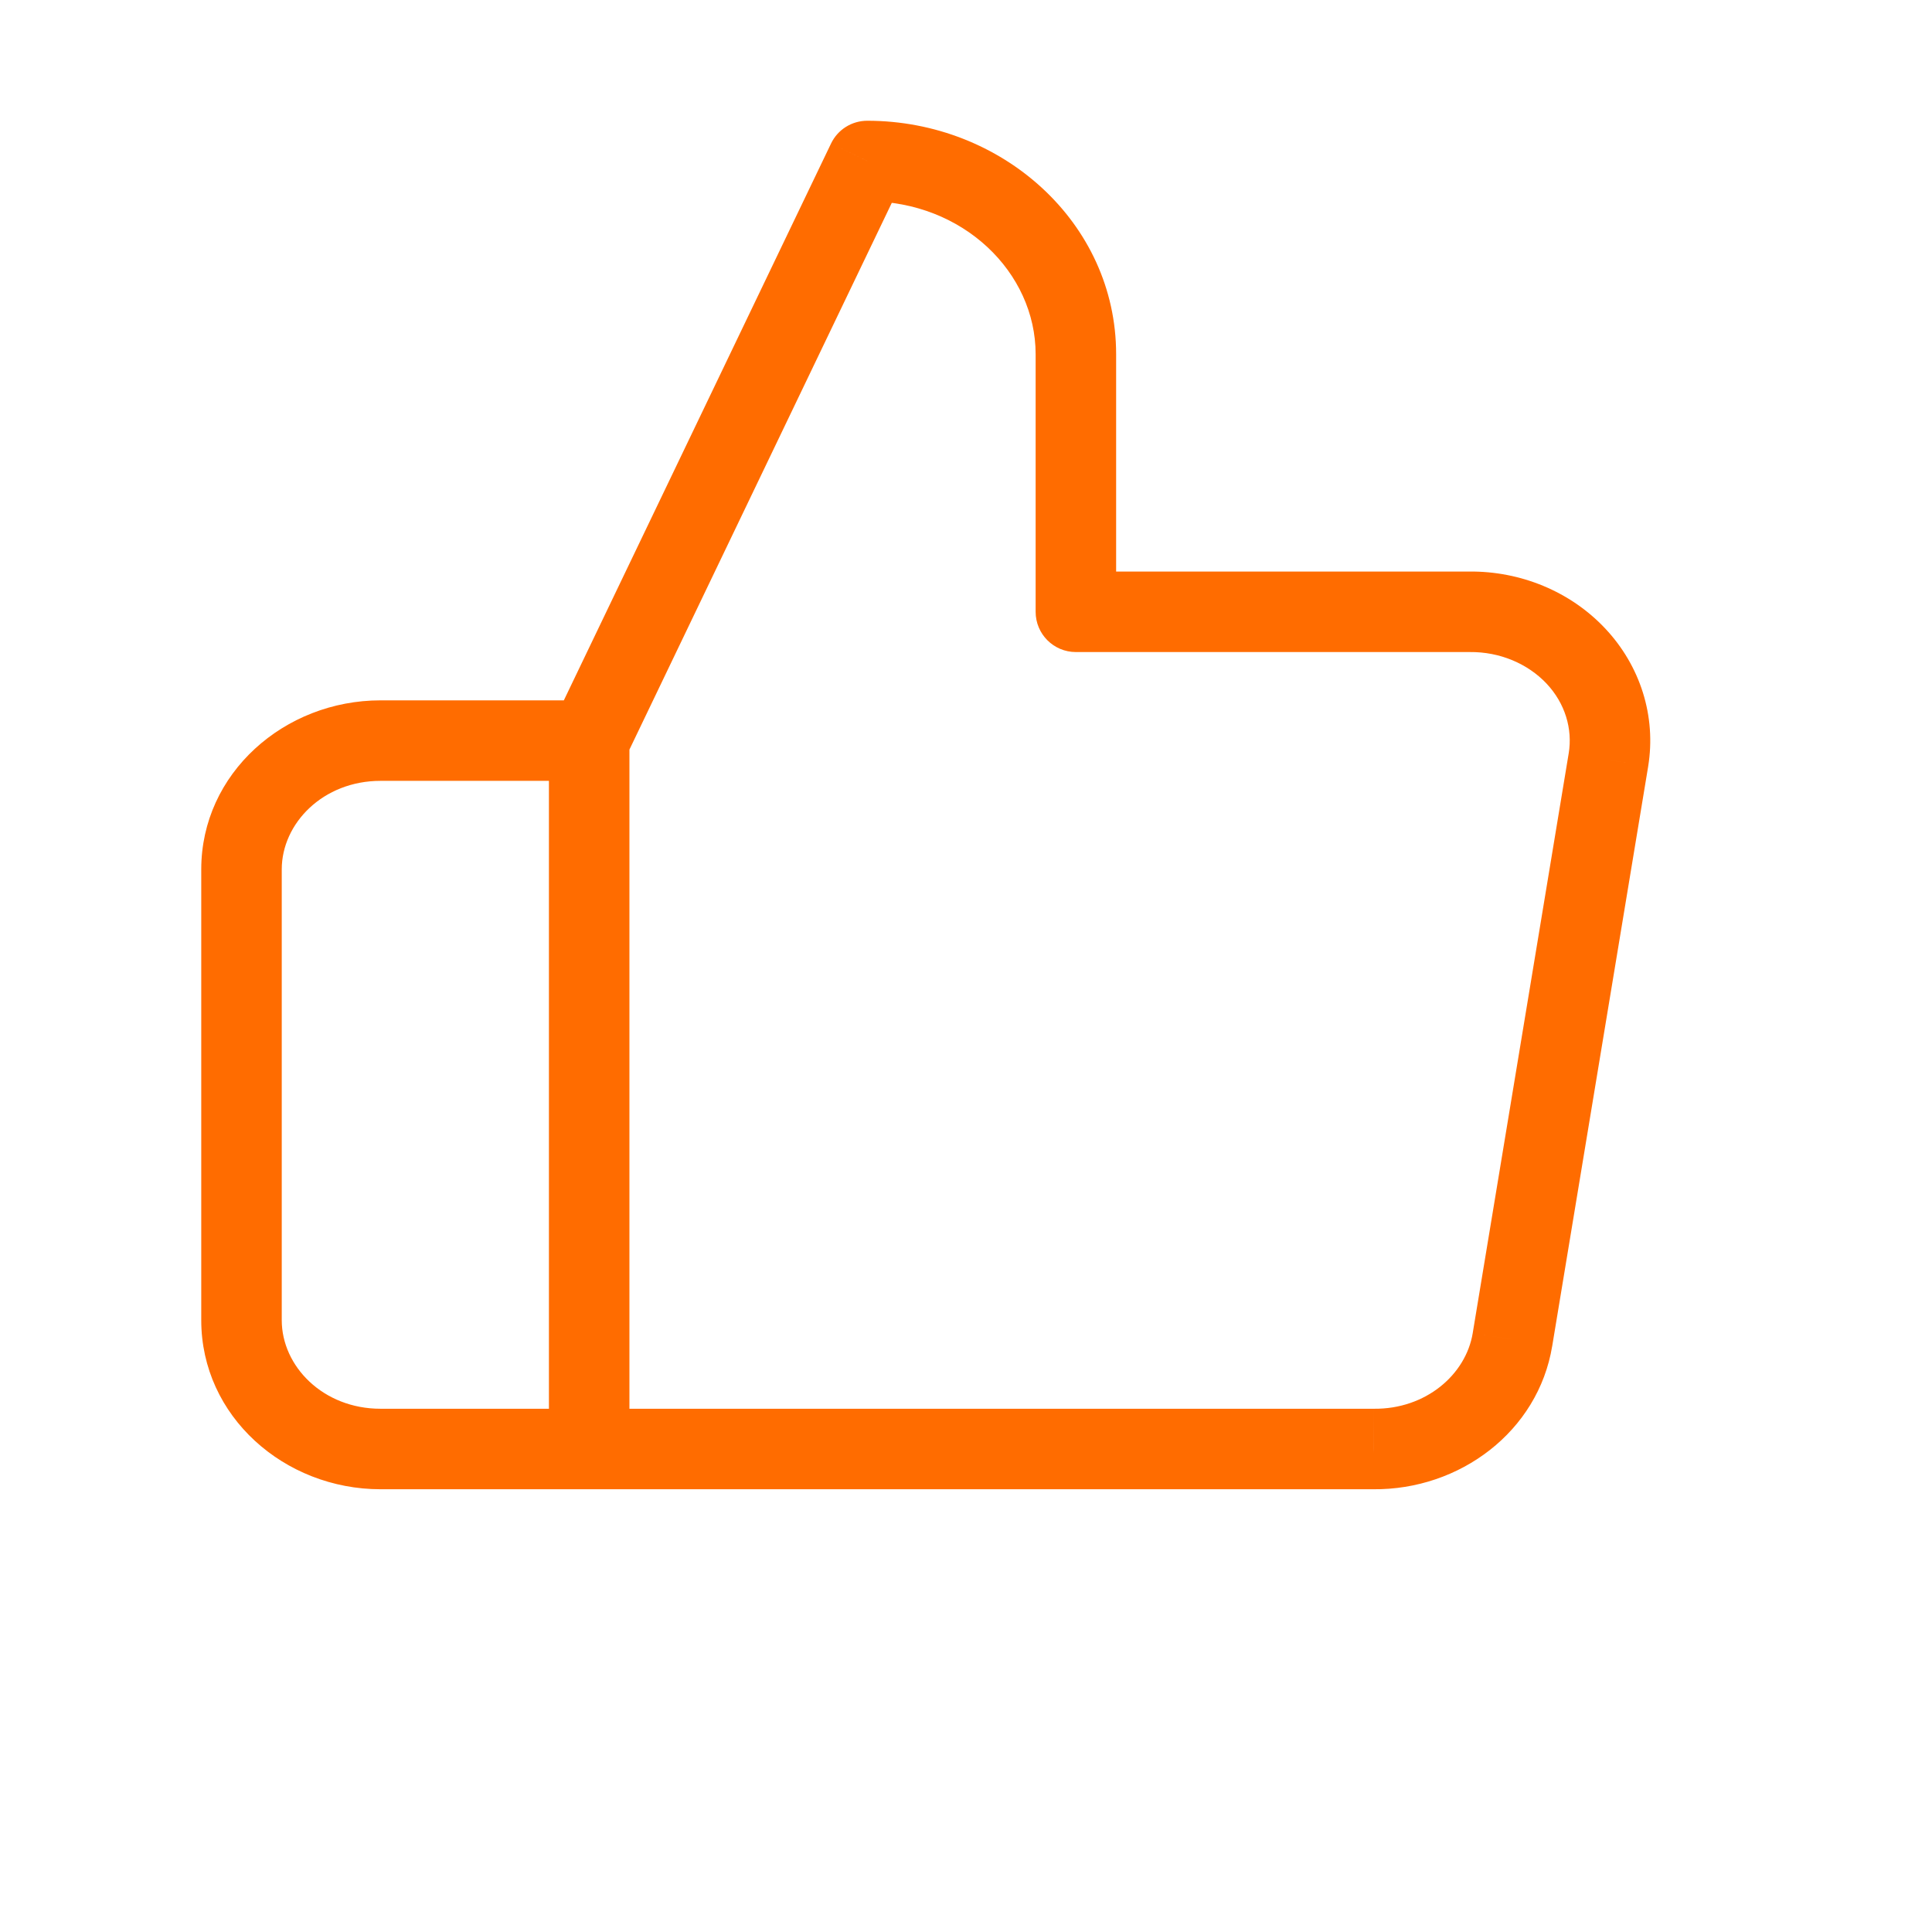
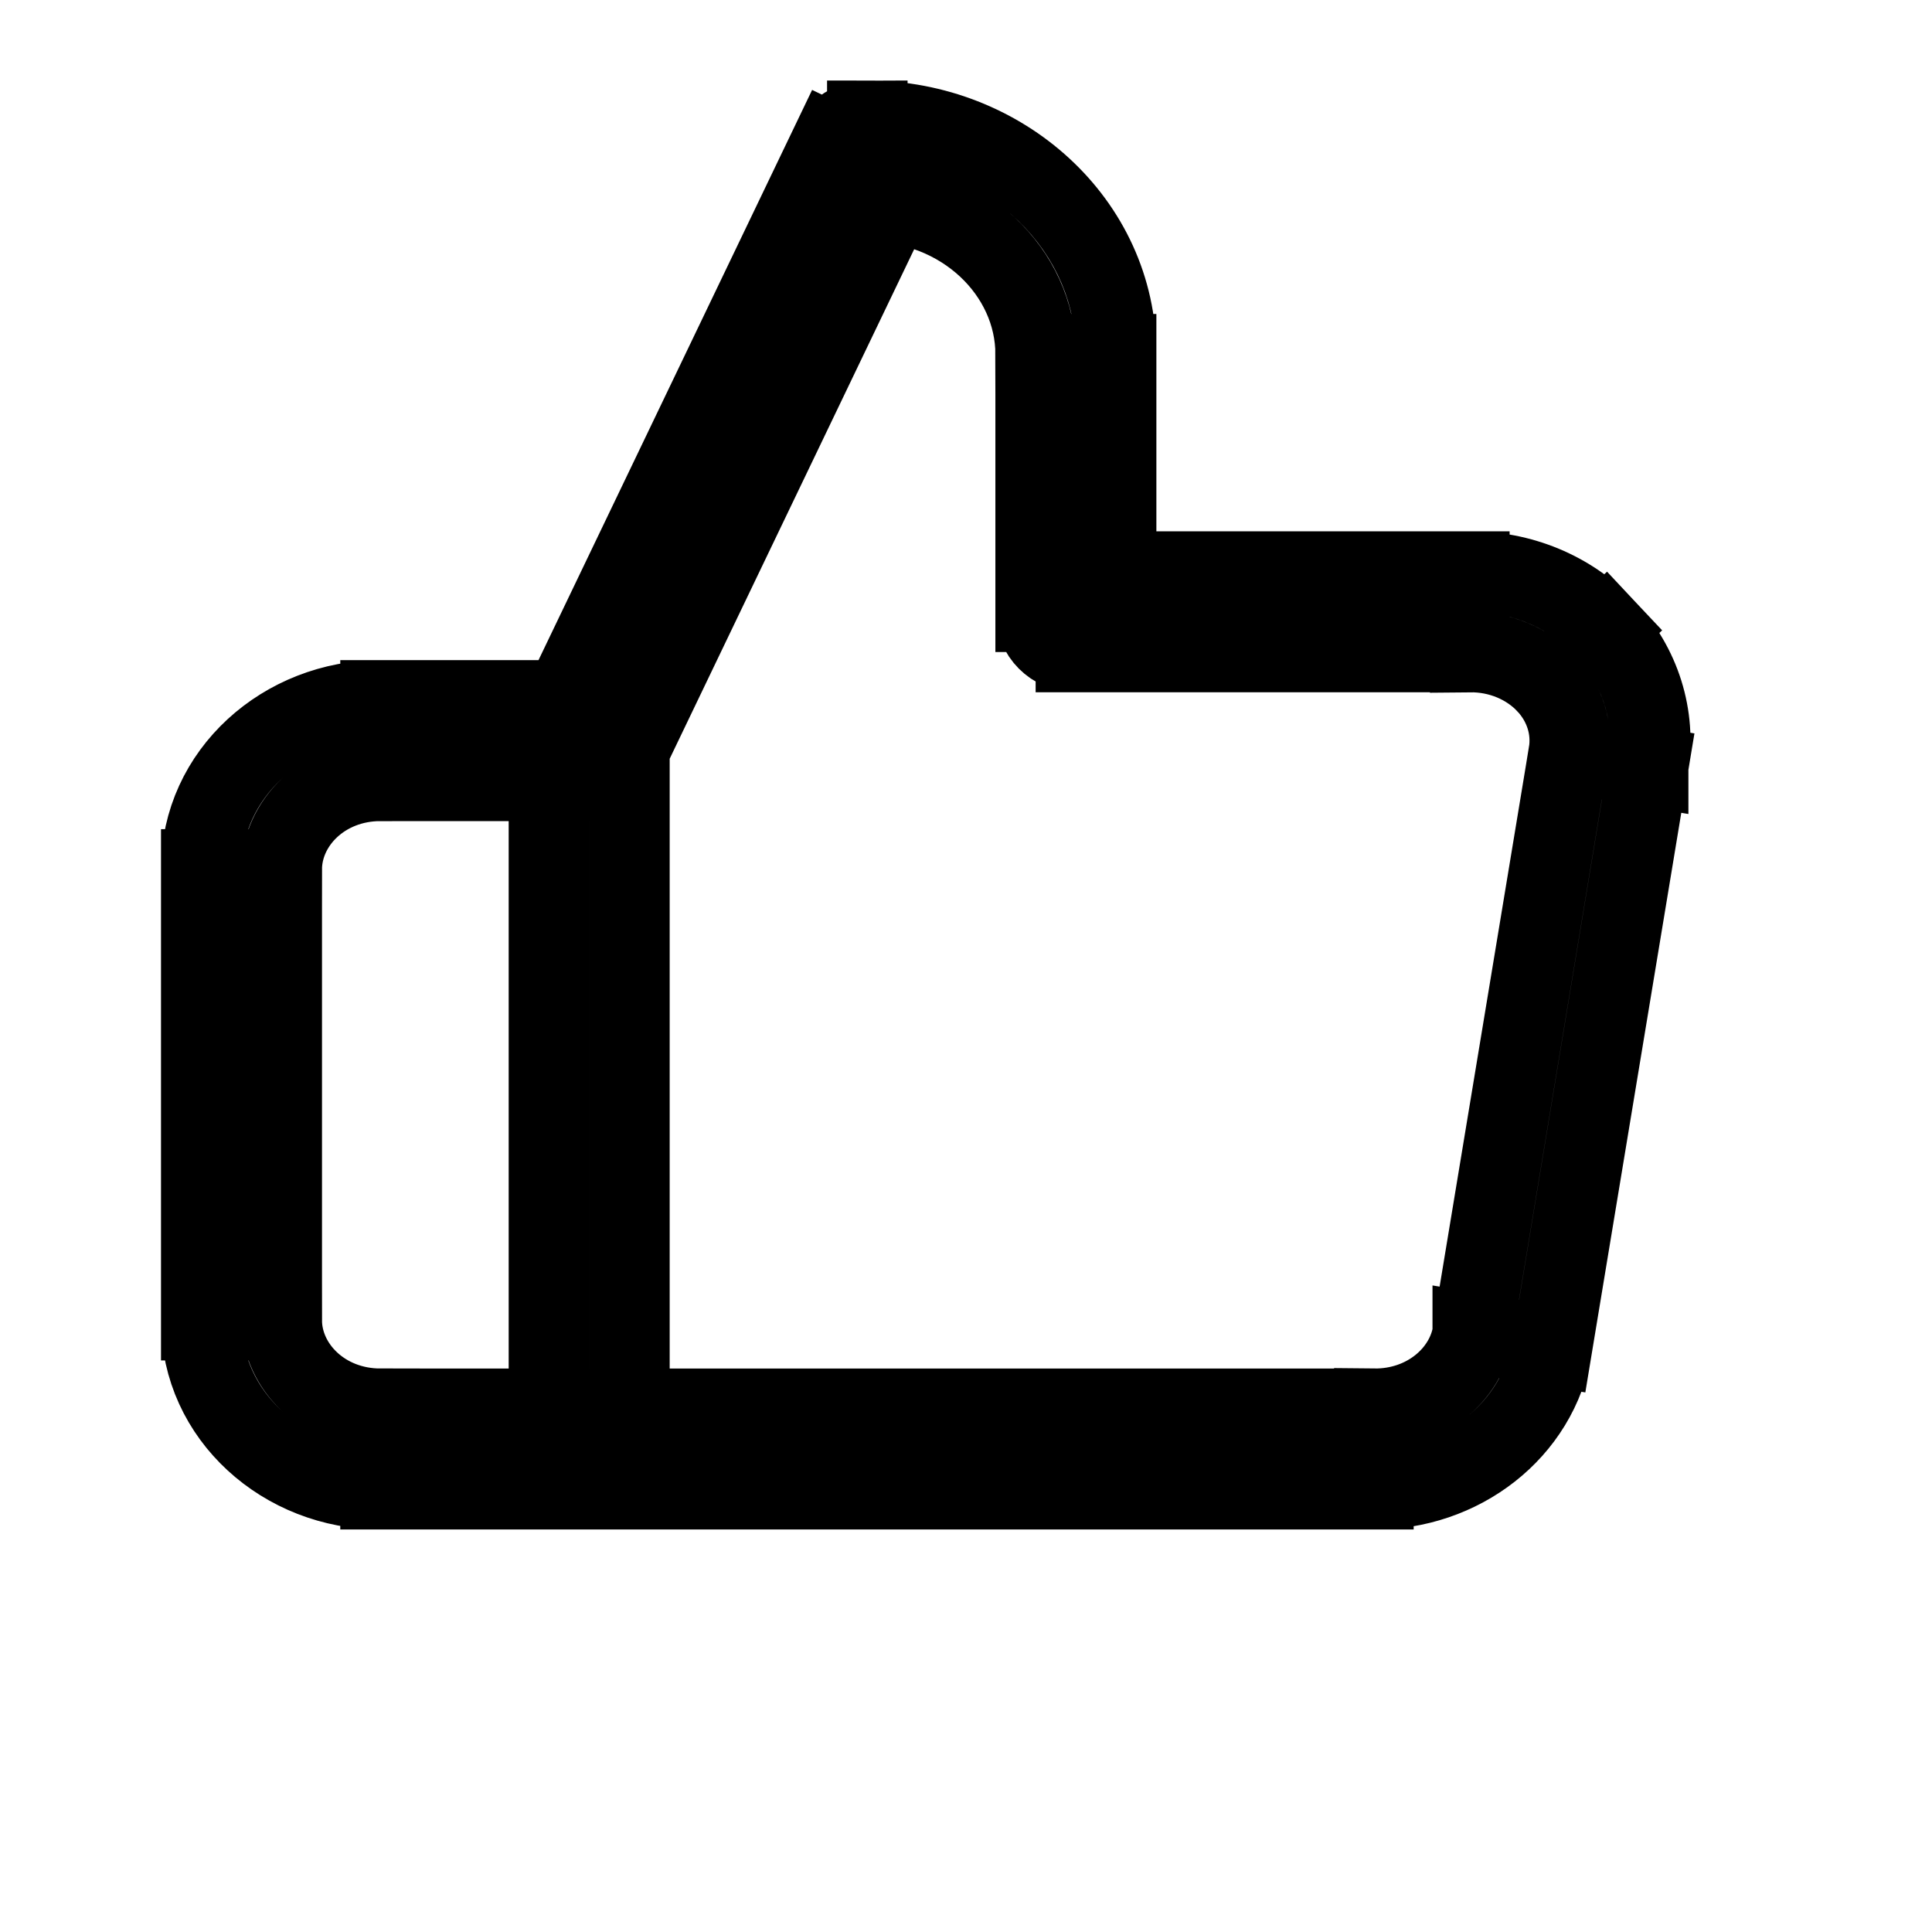
<svg xmlns="http://www.w3.org/2000/svg" width="24" height="24" viewBox="0 0 24 24" fill="none">
-   <path d="M13.365 7.6H12.865C12.865 7.876 13.088 8.1 13.365 8.1V7.6ZM13.365 4.4H13.865H13.365ZM10.774 2V1.5C10.581 1.5 10.406 1.61 10.323 1.784L10.774 2ZM7.319 9.2L6.868 8.984C6.835 9.051 6.819 9.125 6.819 9.2H7.319ZM7.319 18H6.819C6.819 18.276 7.042 18.5 7.319 18.5V18ZM17.061 18L17.067 17.5H17.061V18ZM18.789 16.64L18.295 16.558L18.295 16.559L18.789 16.64ZM19.98 9.44L20.474 9.522L20.474 9.521L19.98 9.44ZM18.253 7.6V8.1L18.258 8.1L18.253 7.6ZM7.319 18V18.5C7.595 18.5 7.819 18.276 7.819 18H7.319ZM7.319 9.2H7.819C7.819 8.924 7.595 8.7 7.319 8.7V9.2ZM13.865 7.6V4.4H12.865V7.6H13.865ZM13.865 4.4C13.865 2.763 12.444 1.5 10.774 1.5V2.5C11.965 2.5 12.865 3.386 12.865 4.4L13.865 4.4ZM10.323 1.784L6.868 8.984L7.769 9.416L11.224 2.216L10.323 1.784ZM6.819 9.2V18H7.819V9.2H6.819ZM7.319 18.5H17.061V17.5H7.319V18.5ZM17.056 18.5C18.136 18.511 19.108 17.78 19.282 16.721L18.295 16.559C18.21 17.077 17.71 17.507 17.067 17.5L17.056 18.5ZM19.282 16.722L20.474 9.522L19.487 9.358L18.295 16.558L19.282 16.722ZM20.474 9.521C20.576 8.897 20.376 8.271 19.941 7.808L19.212 8.492C19.442 8.737 19.537 9.054 19.487 9.359L20.474 9.521ZM19.941 7.808C19.508 7.347 18.888 7.093 18.248 7.1L18.258 8.1C18.632 8.096 18.979 8.245 19.212 8.492L19.941 7.808ZM18.253 7.1H13.365V8.1H18.253V7.1ZM7.319 17.5H4.727V18.5H7.319V17.5ZM4.727 17.5C4.013 17.5 3.5 16.972 3.5 16.4H2.5C2.5 17.595 3.534 18.5 4.727 18.5V17.5ZM3.5 16.4V10.8H2.5V16.4H3.5ZM3.5 10.8C3.5 10.228 4.013 9.7 4.727 9.7V8.7C3.534 8.7 2.5 9.605 2.5 10.8H3.5ZM4.727 9.7H7.319V8.7H4.727V9.7ZM6.819 9.2V18H7.819V9.2H6.819Z" fill="#FF6C00" />
+   <path d="M13.365 7.6H12.865C12.865 7.876 13.088 8.1 13.365 8.1V7.6ZM13.365 4.4H13.865H13.365ZM10.774 2V1.5C10.581 1.5 10.406 1.61 10.323 1.784L10.774 2ZM7.319 9.2L6.868 8.984C6.835 9.051 6.819 9.125 6.819 9.2H7.319ZM7.319 18H6.819C6.819 18.276 7.042 18.5 7.319 18.5V18ZM17.061 18L17.067 17.5H17.061V18ZM18.789 16.64L18.295 16.558L18.295 16.559L18.789 16.64ZM19.98 9.44L20.474 9.522L20.474 9.521L19.98 9.44ZM18.253 7.6V8.1L18.258 8.1L18.253 7.6ZM7.319 18V18.5C7.595 18.5 7.819 18.276 7.819 18H7.319ZM7.319 9.2H7.819C7.819 8.924 7.595 8.7 7.319 8.7V9.2ZM13.865 7.6V4.4H12.865V7.6H13.865ZM13.865 4.4C13.865 2.763 12.444 1.5 10.774 1.5V2.5C11.965 2.5 12.865 3.386 12.865 4.4L13.865 4.4ZM10.323 1.784L6.868 8.984L7.769 9.416L11.224 2.216L10.323 1.784ZM6.819 9.2V18H7.819V9.2H6.819ZM7.319 18.5H17.061V17.5H7.319V18.5ZM17.056 18.5C18.136 18.511 19.108 17.78 19.282 16.721L18.295 16.559C18.21 17.077 17.71 17.507 17.067 17.5L17.056 18.5ZM19.282 16.722L20.474 9.522L19.487 9.358L18.295 16.558L19.282 16.722ZM20.474 9.521C20.576 8.897 20.376 8.271 19.941 7.808L19.212 8.492C19.442 8.737 19.537 9.054 19.487 9.359L20.474 9.521ZM19.941 7.808C19.508 7.347 18.888 7.093 18.248 7.1L18.258 8.1C18.632 8.096 18.979 8.245 19.212 8.492L19.941 7.808ZM18.253 7.1H13.365V8.1H18.253V7.1ZM7.319 17.5H4.727V18.5H7.319V17.5ZM4.727 17.5C4.013 17.5 3.5 16.972 3.5 16.4H2.5C2.5 17.595 3.534 18.5 4.727 18.5V17.5ZM3.5 16.4V10.8H2.5V16.4H3.5ZM3.5 10.8C3.5 10.228 4.013 9.7 4.727 9.7V8.7C3.534 8.7 2.5 9.605 2.5 10.8H3.5ZM4.727 9.7H7.319V8.7H4.727V9.7ZM6.819 9.2V18H7.819V9.2H6.819Z" stroke="currentColor" />
</svg>
